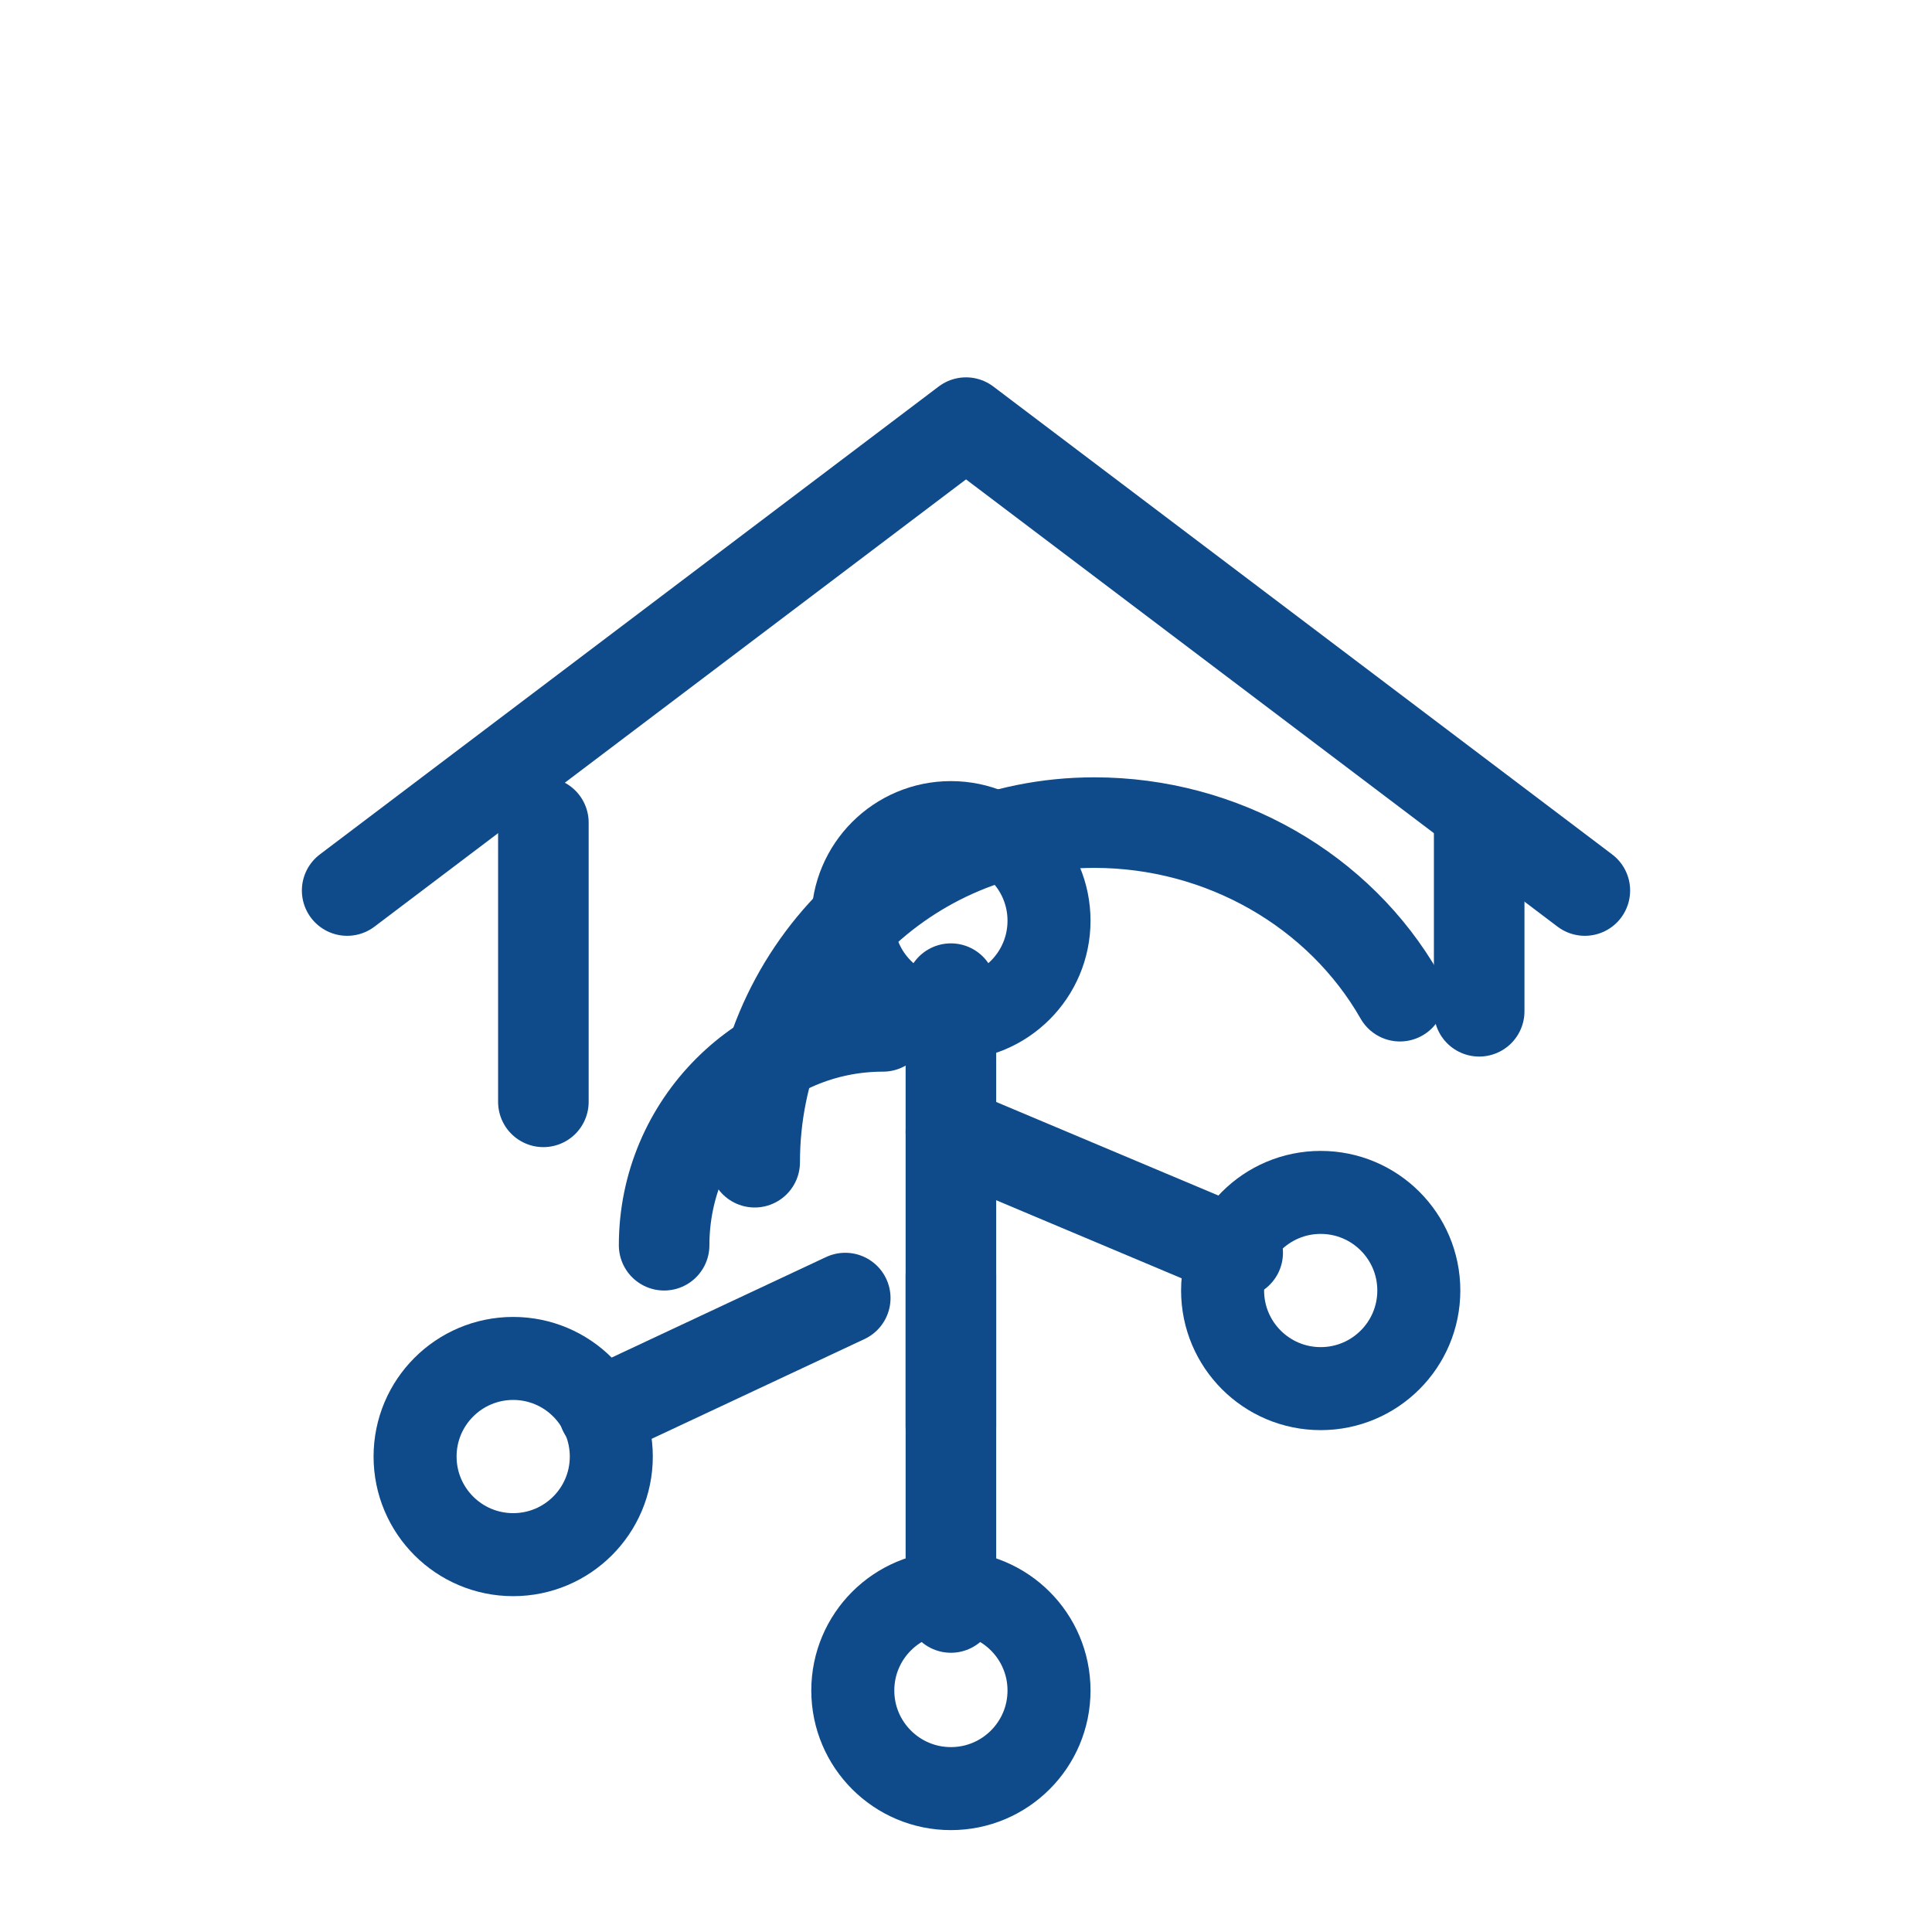
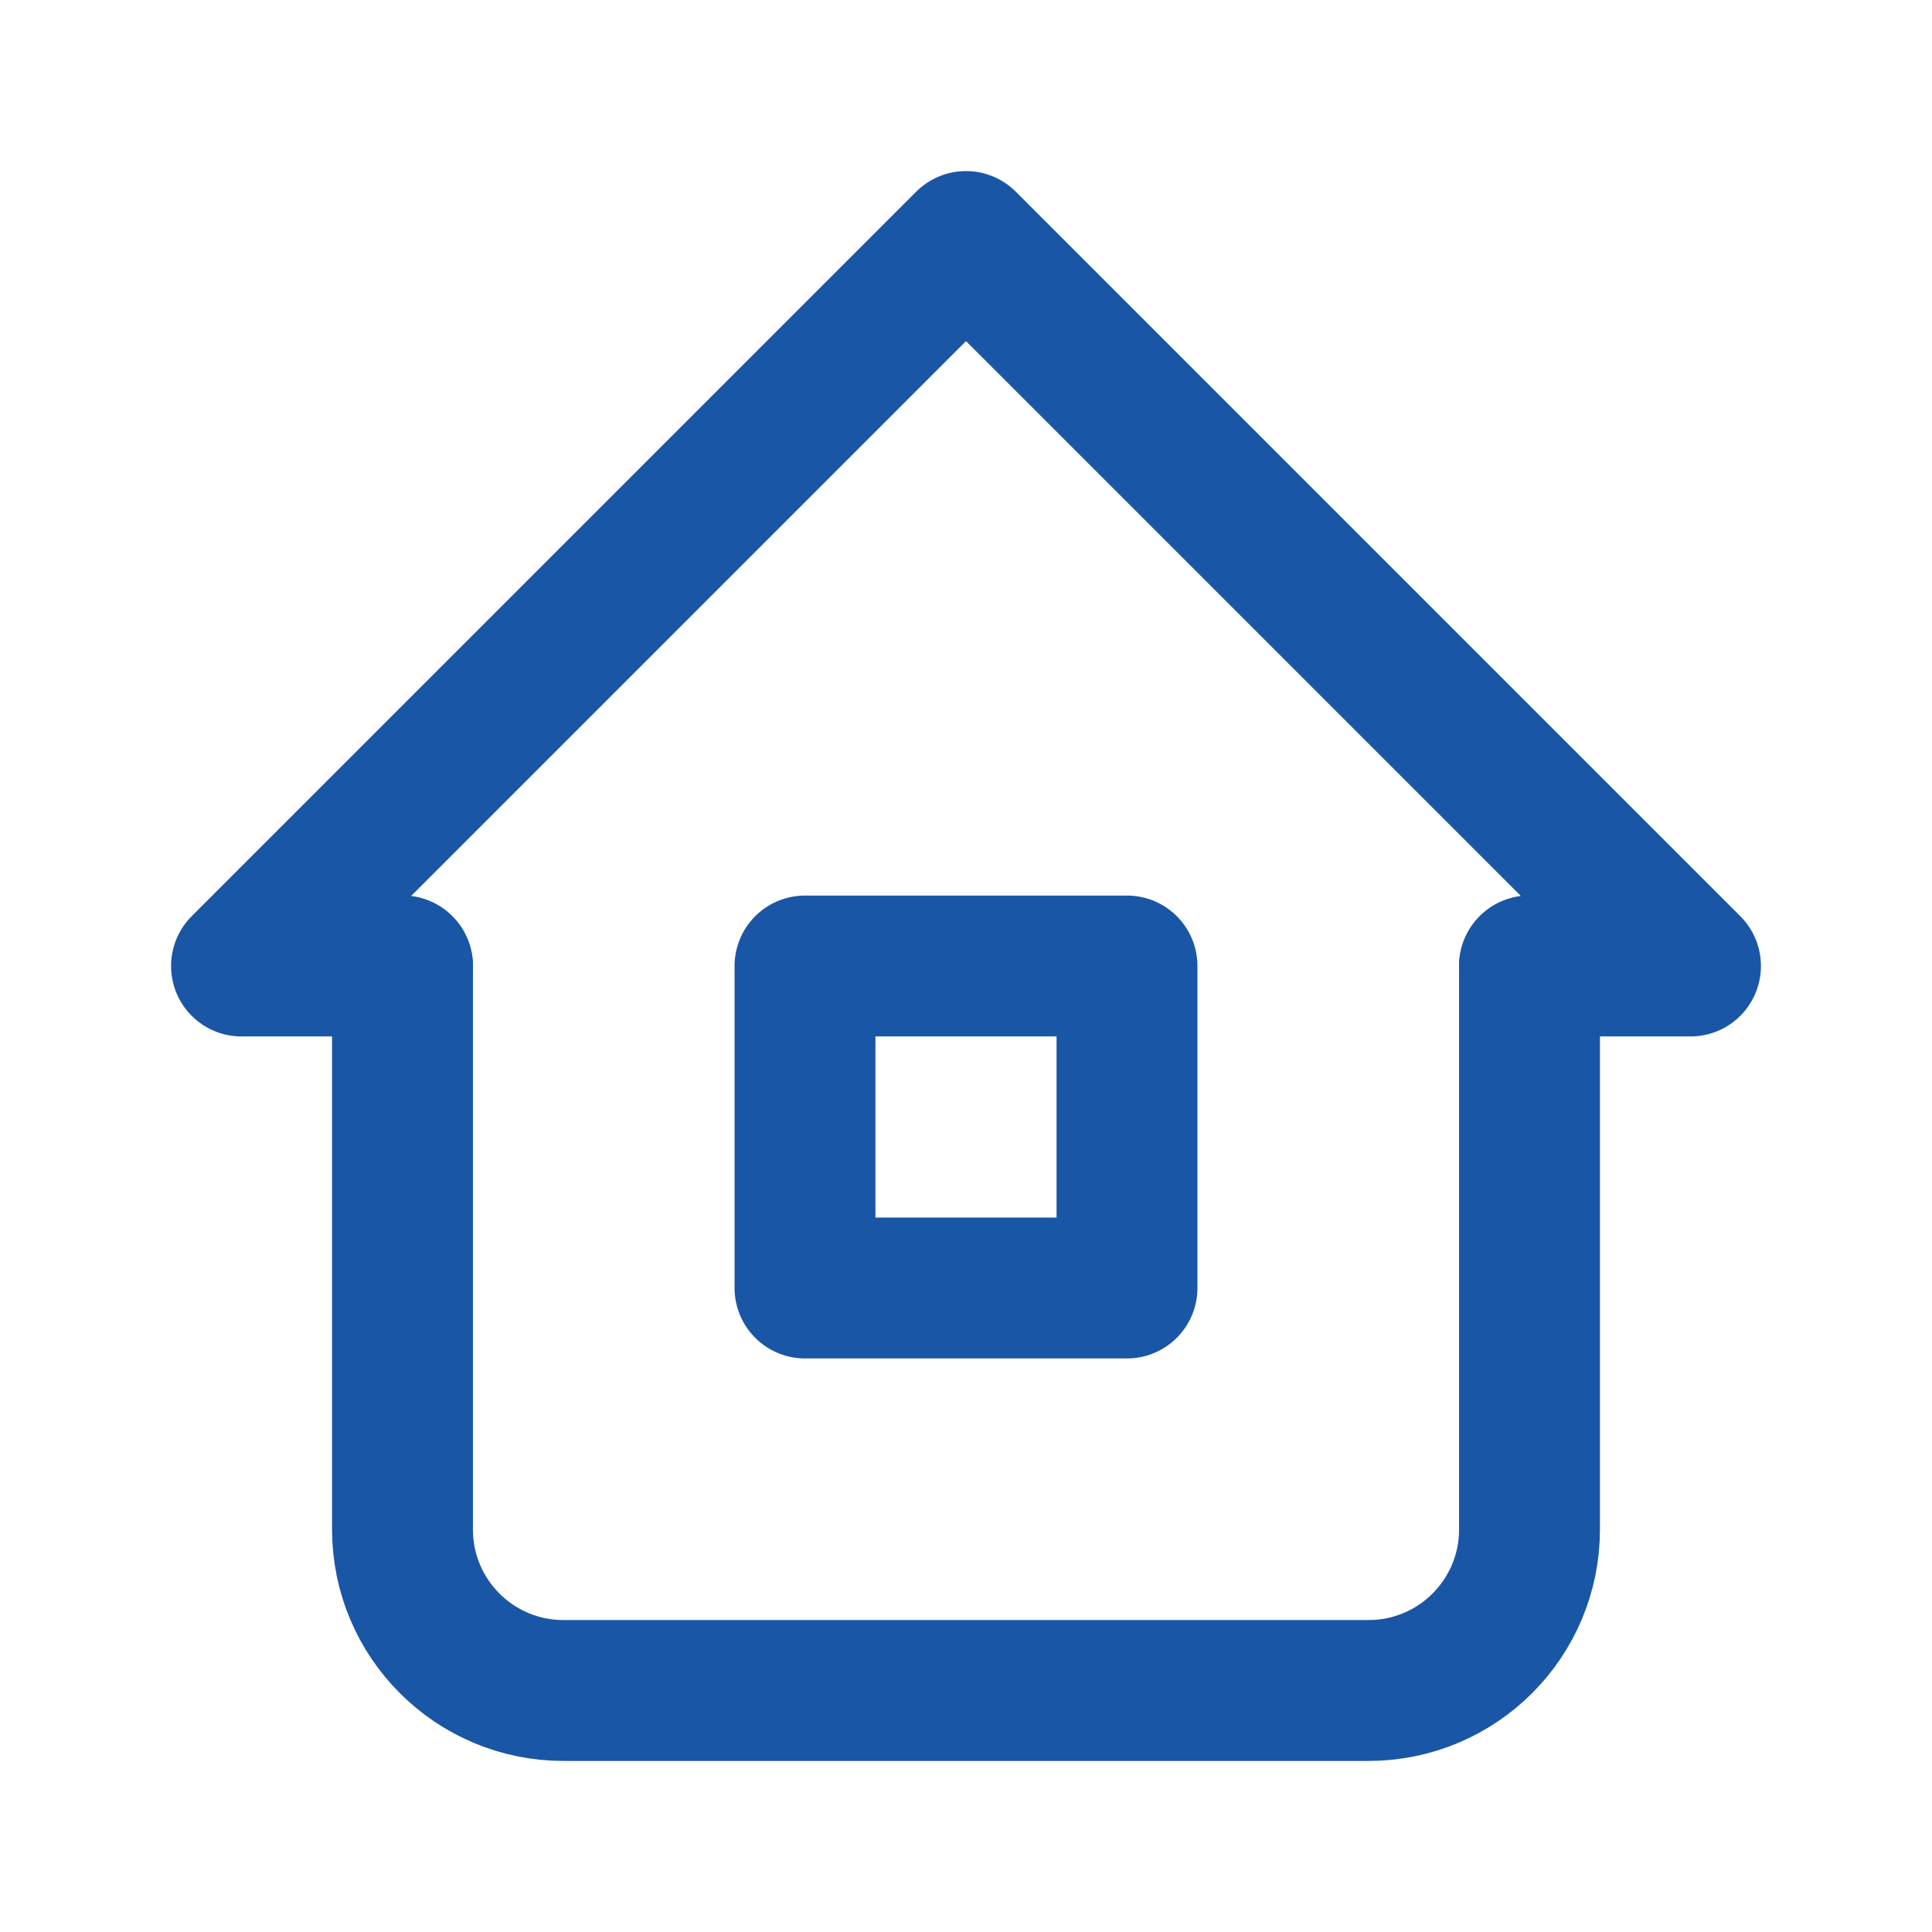
- <svg xmlns="http://www.w3.org/2000/svg" viewBox="0 0 512 512" fill="none">
-   <g stroke="#0F4B8B" stroke-width="24" stroke-linecap="round" stroke-linejoin="round">
-     <path d="M92 236L256 112L420 236" />
-     <path d="M144 218V292" />
-     <path d="M392 218V268" />
-     <path d="M200 308C200 258 240 218 290 218C324 218 355 236 371 264" />
-     <path d="M176 330C176 298 202 272 234 272" />
-     <path d="M252 262V378" />
-     <path d="M252 300L328 332" />
-     <path d="M252 338L252 426" />
-     <path d="M224 344L160 374" />
-   </g>
-   <g fill="none" stroke="#0F4B8B" stroke-width="22">
-     <circle cx="252" cy="244" r="26" />
-     <circle cx="350" cy="342" r="26" />
-     <circle cx="252" cy="448" r="26" />
-     <circle cx="136" cy="386" r="26" />
-   </g>
+ <svg xmlns="http://www.w3.org/2000/svg" viewBox="0 0 24 24" fill="none" stroke="#1a56a6" stroke-width="1.75" stroke-linecap="round" stroke-linejoin="round">
+   <path d="M5 12l-2 0l9 -9l9 9l-2 0" />
+   <path d="M5 12v7a2 2 0 0 0 2 2h10a2 2 0 0 0 2 -2v-7" />
+   <path d="M10 12h4v4h-4l0 -4" />
</svg>
